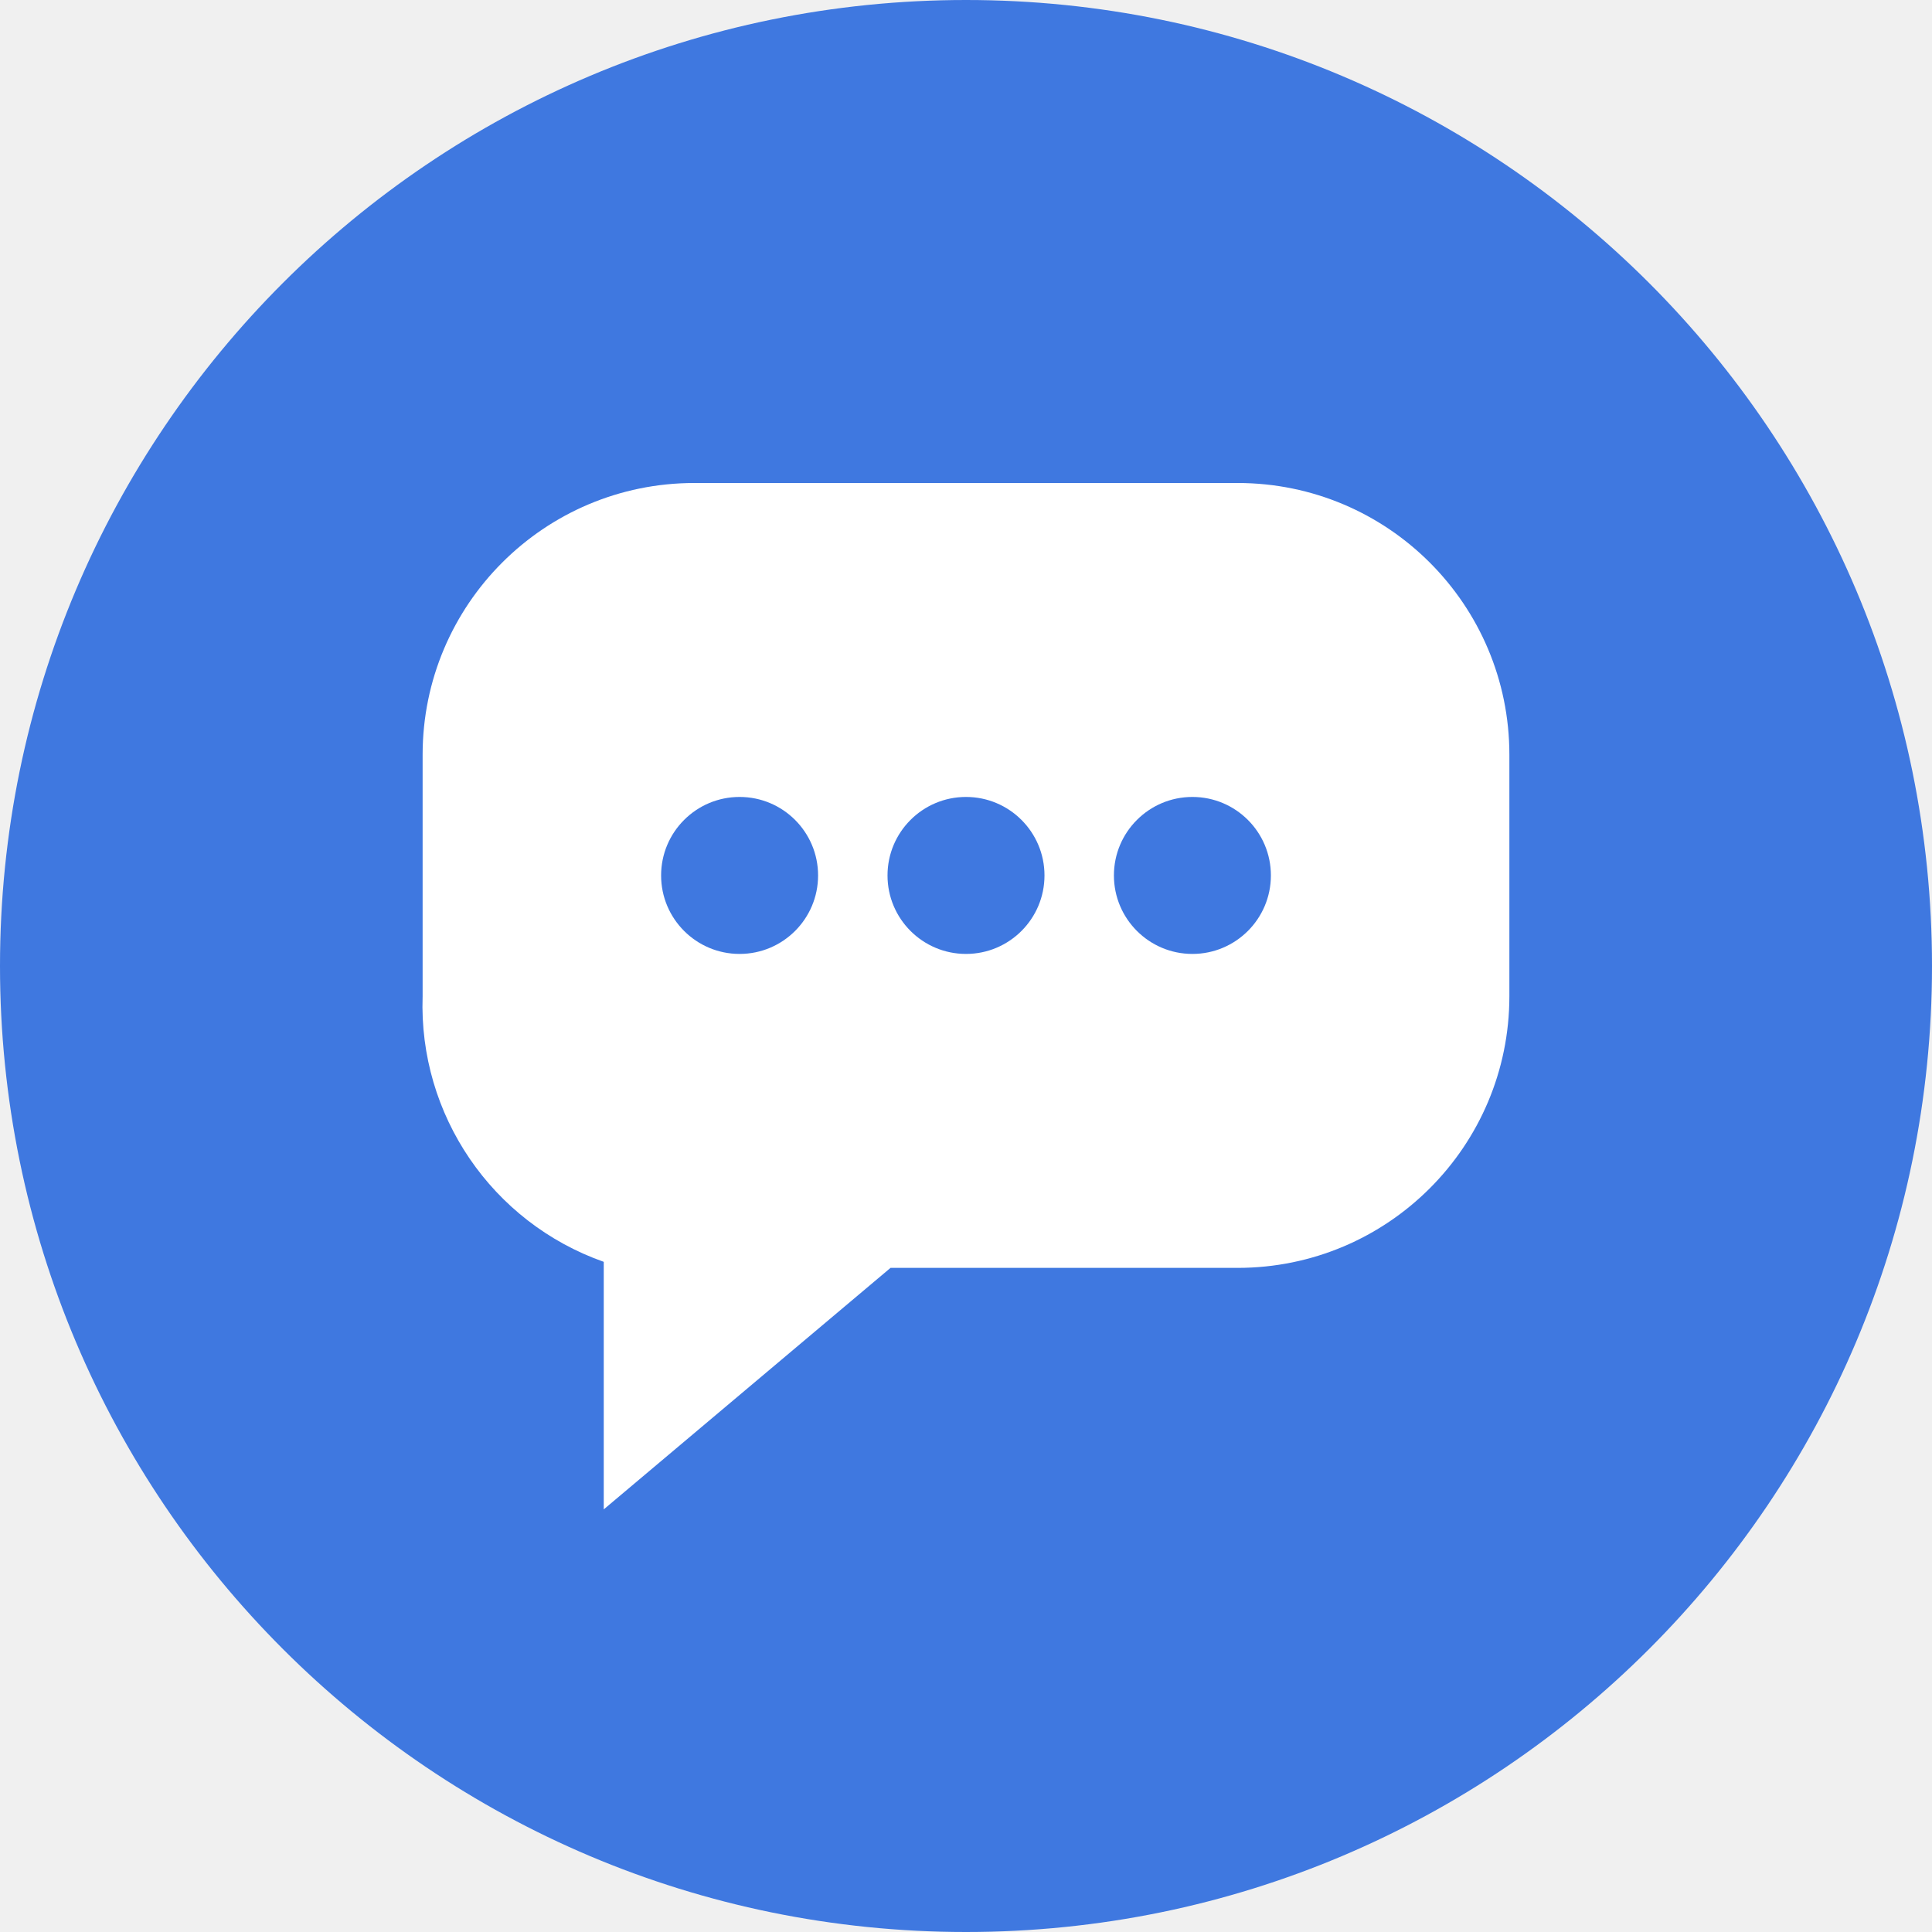
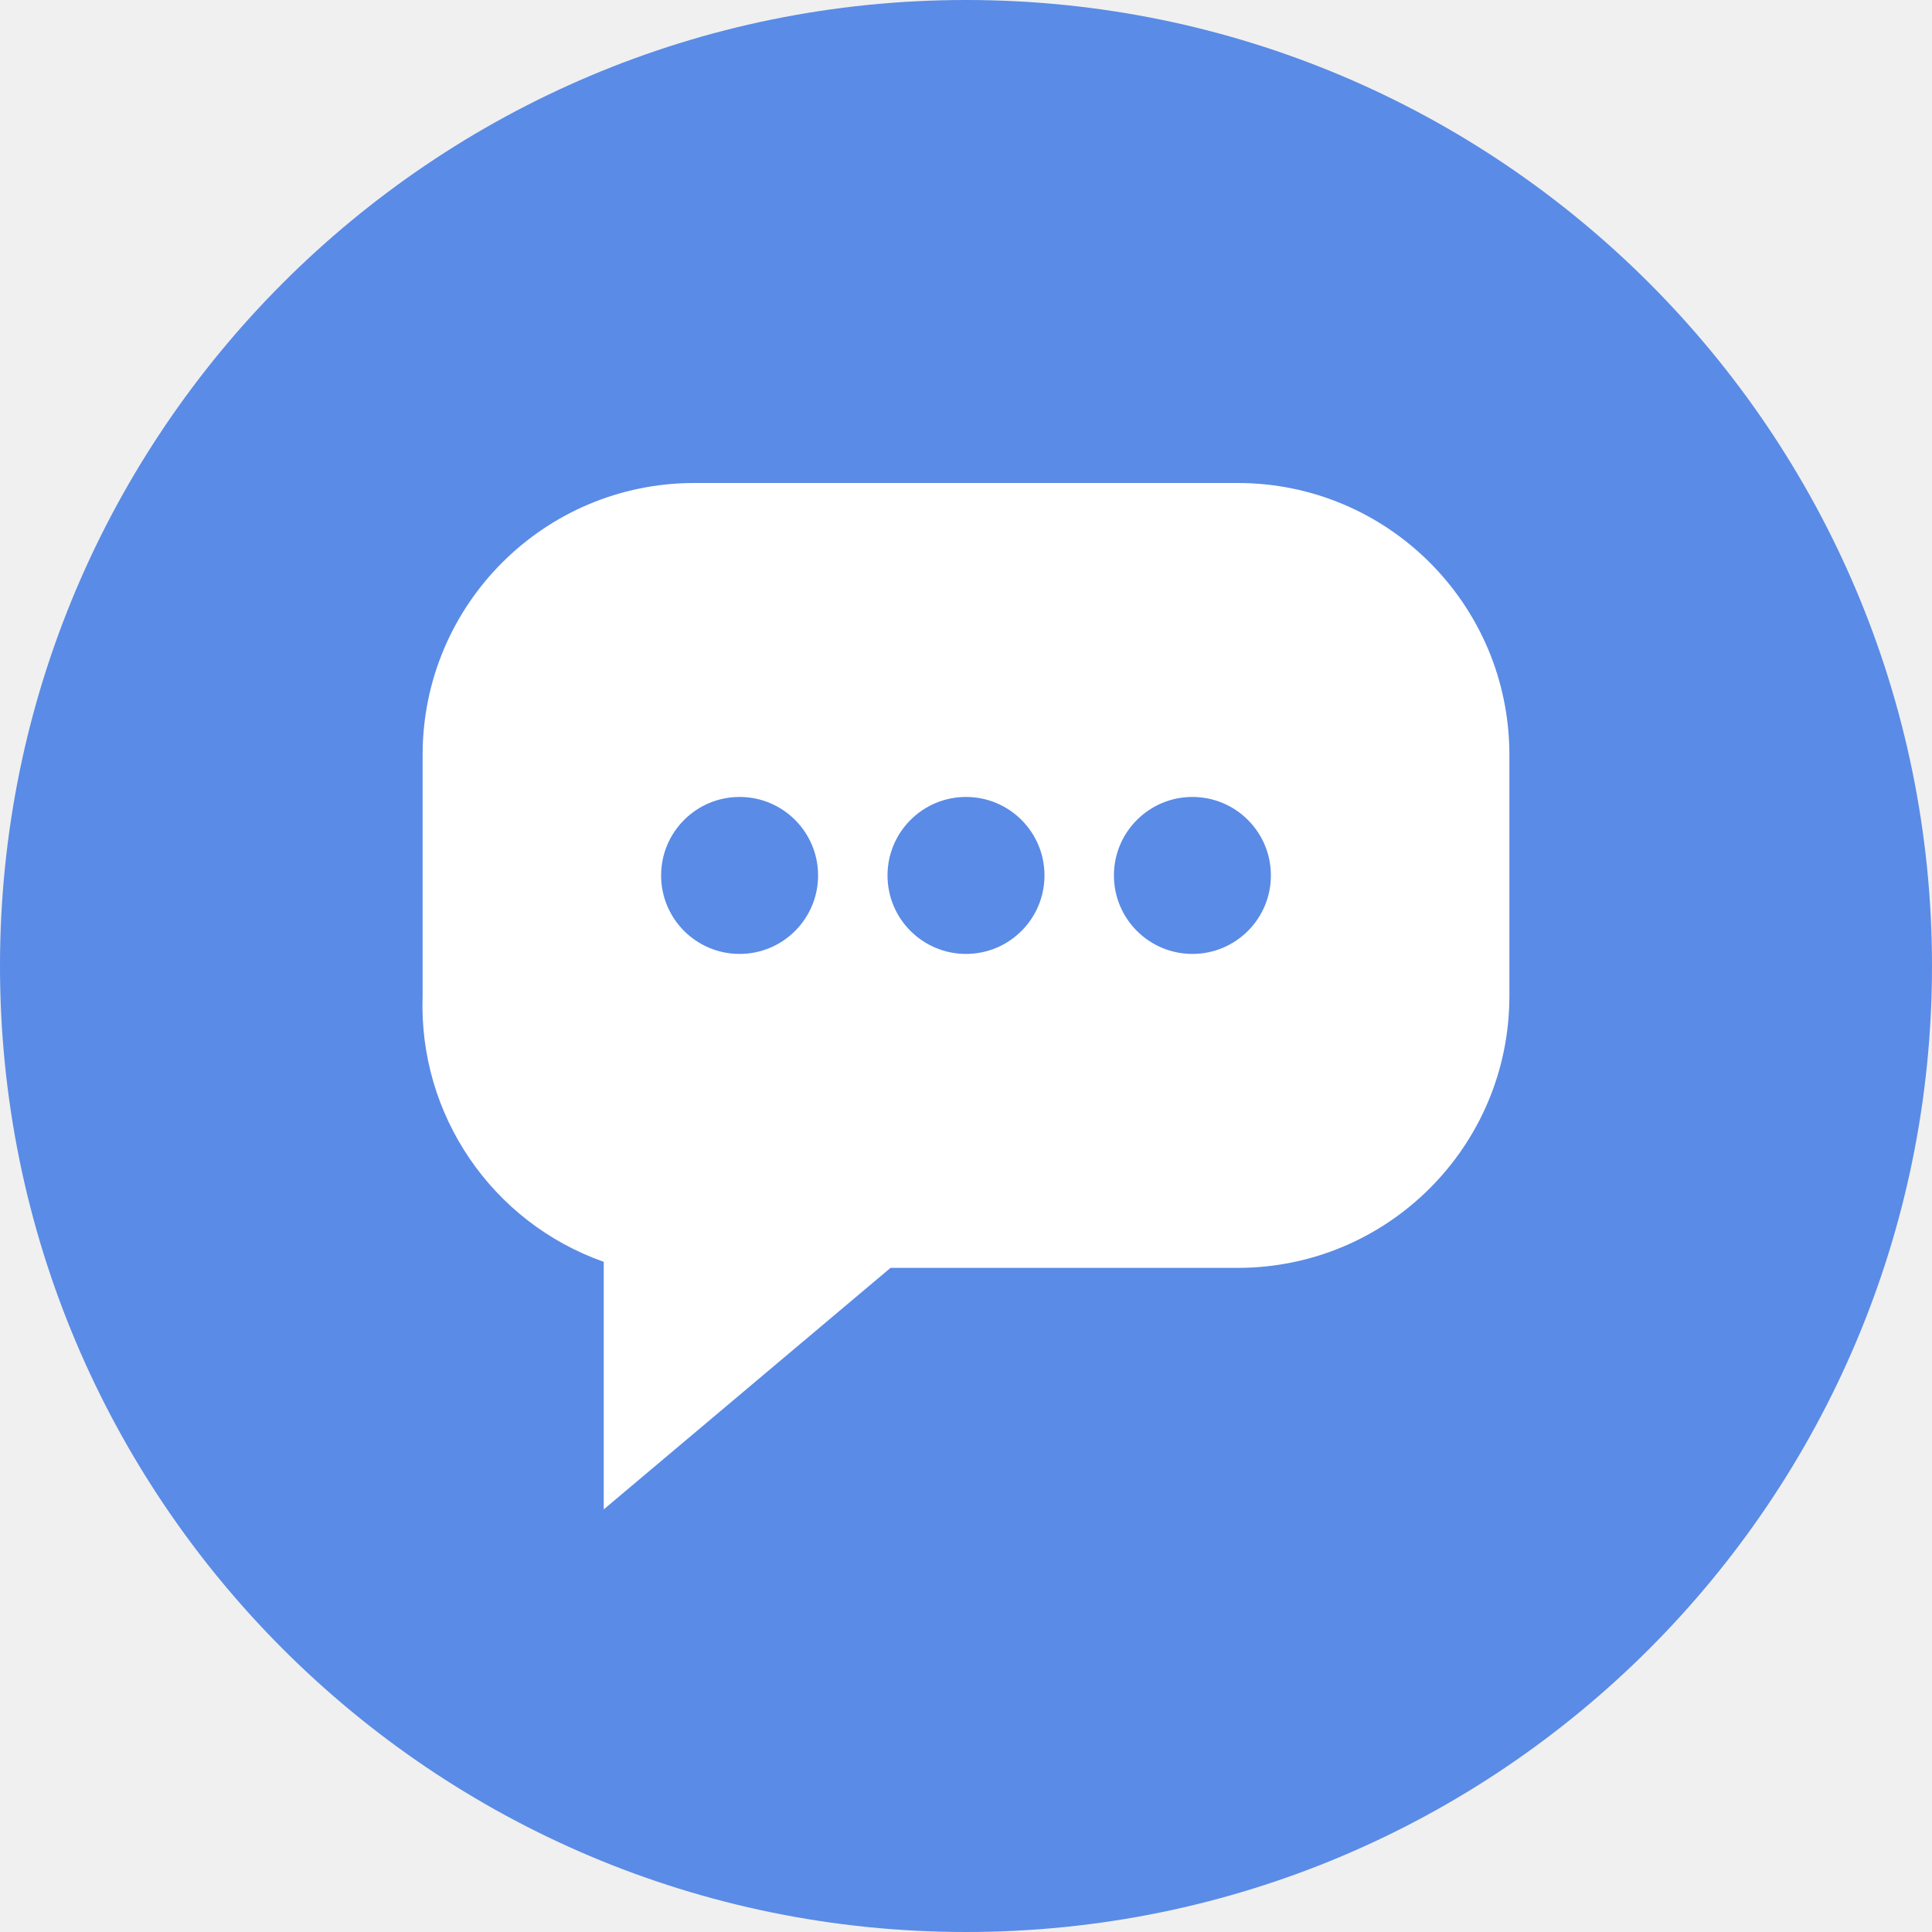
<svg xmlns="http://www.w3.org/2000/svg" viewBox="0 0 64 64">
-   <circle cx="32" cy="32" r="32" fill="#3F78E0" />
+   <circle cx="32" cy="32" r="32" fill="#5A8BE6" />
  <path d="M23 16h18a9 9 0 0 1 9 9v8a9 9 0 0 1-9 9H29.5L20 50v-8.2A9 9 0 0 1 14 33v-8a9 9 0 0 1 9-9z" fill="#FFFFFF" />
-   <circle cx="24.5" cy="29" r="2.6" fill="#3F78E0" />
-   <circle cx="32" cy="29" r="2.6" fill="#3F78E0" />
-   <circle cx="39.5" cy="29" r="2.6" fill="#3F78E0" />
+   <circle cx="24.5" cy="29" r="2.6" fill="#5A8BE6" />
+   <circle cx="32" cy="29" r="2.6" fill="#5A8BE6" />
+   <circle cx="39.5" cy="29" r="2.6" fill="#5A8BE6" />
</svg>
